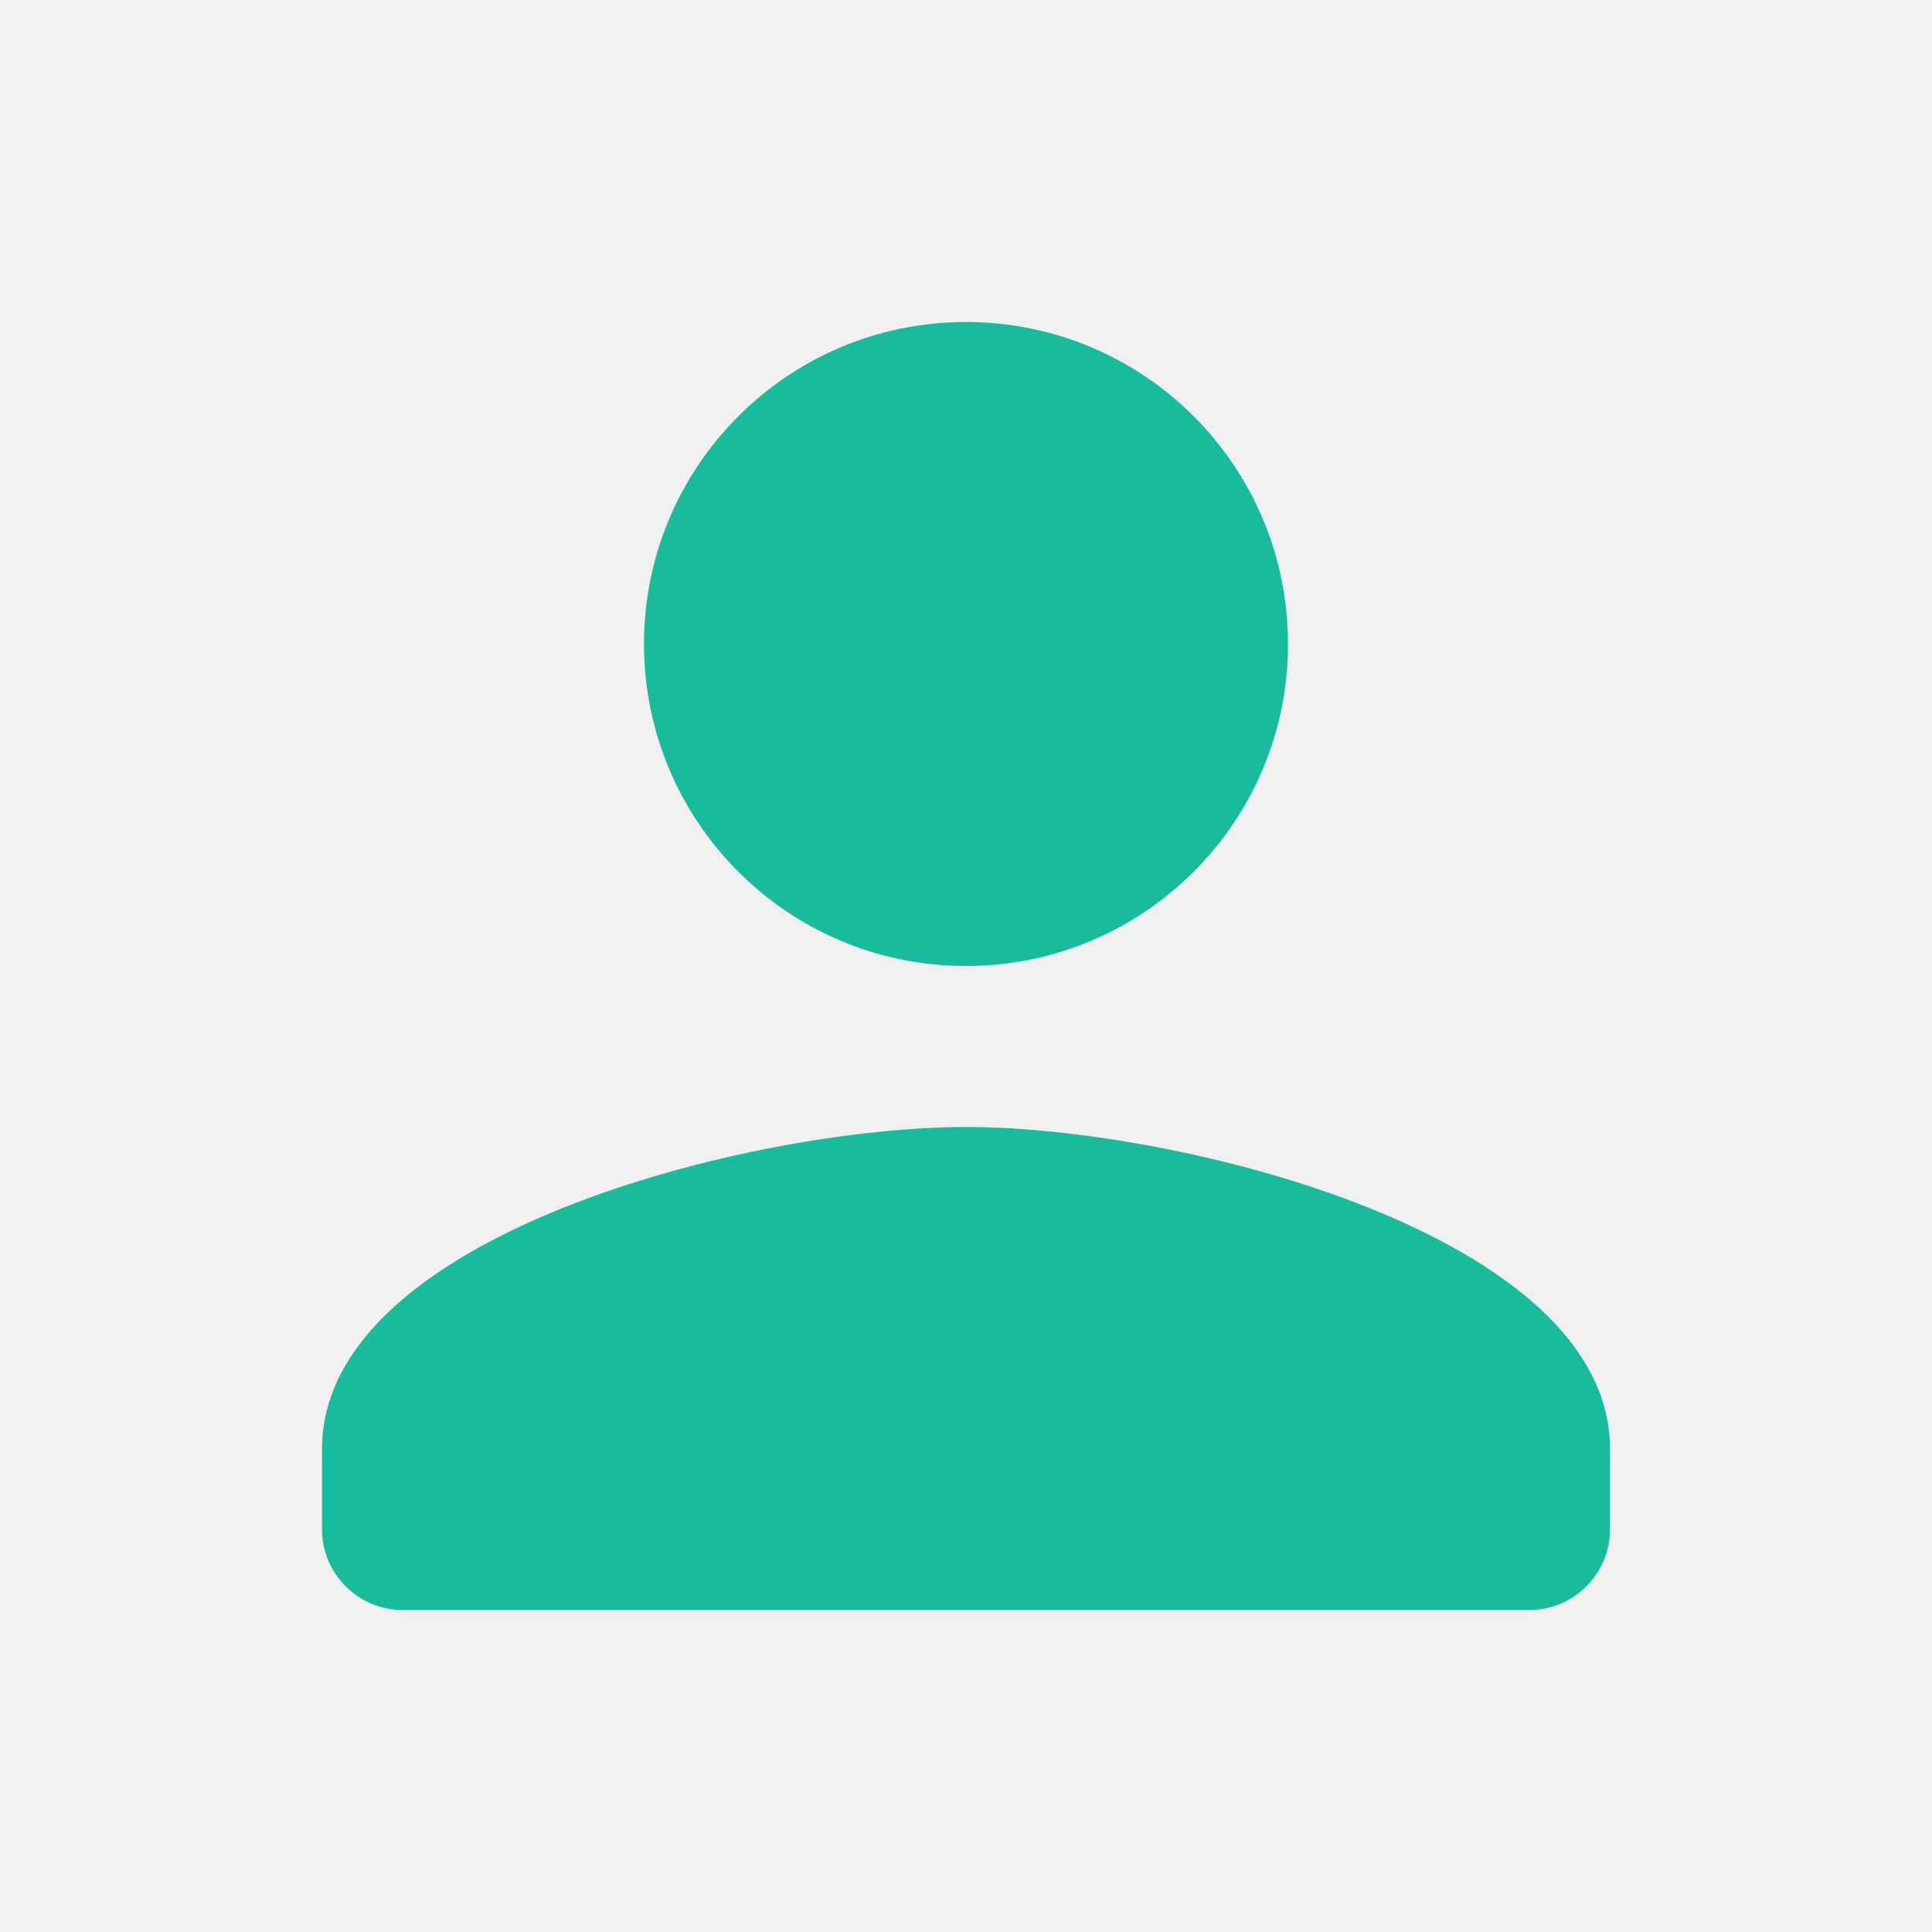
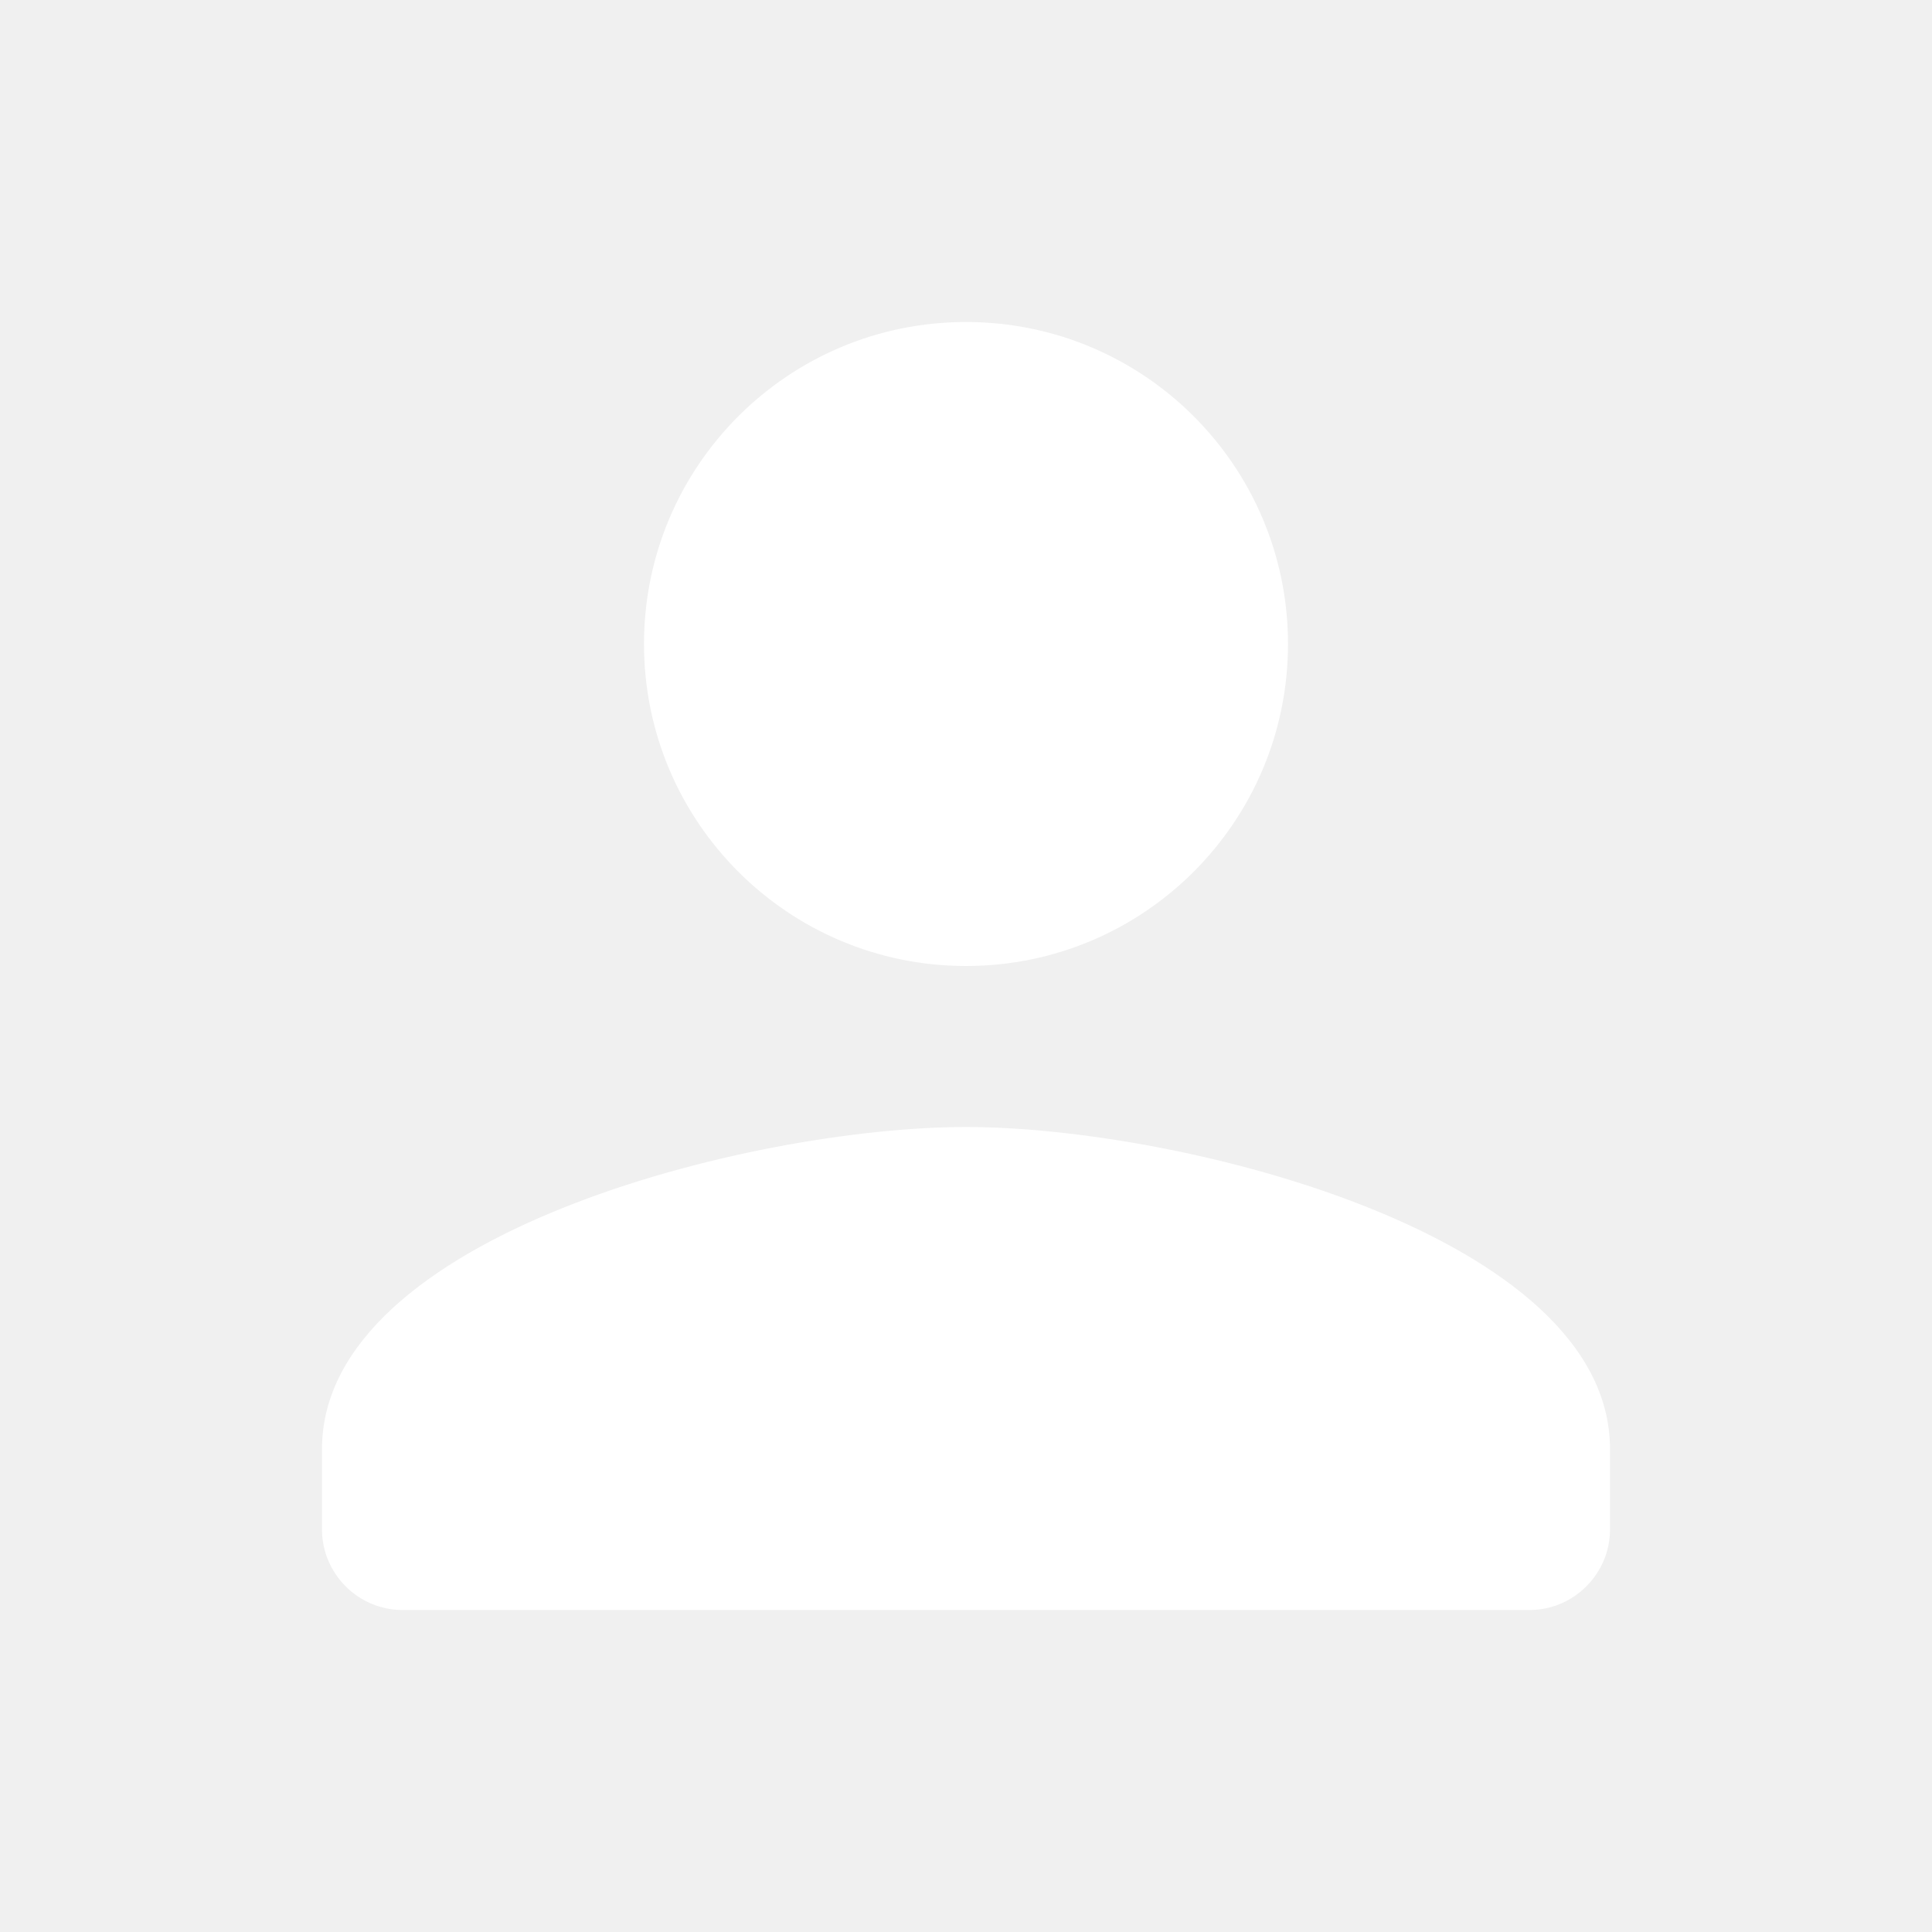
<svg xmlns="http://www.w3.org/2000/svg" width="24px" height="24px" viewBox="0 0 24 24" version="1.1">
  <g id="Page-1" stroke="none" stroke-width="1" fill="none" fill-rule="evenodd">
-     <g id="Artboard" transform="translate(-525, -237)">
-       <g id="round-person-24px" transform="translate(525, 237)">
+     <g id="Artboard" transform="translate(-525, -291)">
+       <g id="round-person-24px-copy" transform="translate(525, 291)">
        <polygon id="Path" points="0 0 24 0 24 24 0 24" />
-         <path d="M12,12 C14.21,12 16,10.21 16,8 C16,5.79 14.21,4 12,4 C9.79,4 8,5.79 8,8 C8,10.21 9.79,12 12,12 Z M12,14 C9.33,14 4,15.34 4,18 L4,19 C4,19.55 4.45,20 5,20 L19,20 C19.55,20 20,19.55 20,19 L20,18 C20,15.34 14.67,14 12,14 Z" id="Shape" fill="#18BC9C" fill-rule="nonzero" />
+         <path d="M12,12 C14.21,12 16,10.21 16,8 C16,5.79 14.21,4 12,4 C9.79,4 8,5.79 8,8 C8,10.21 9.79,12 12,12 Z M12,14 C9.33,14 4,15.34 4,18 L4,19 C4,19.55 4.45,20 5,20 L19,20 C19.55,20 20,19.55 20,19 L20,18 C20,15.34 14.67,14 12,14 Z" id="Shape" fill="#FFFFFF" fill-rule="nonzero" />
      </g>
    </g>
  </g>
</svg>
